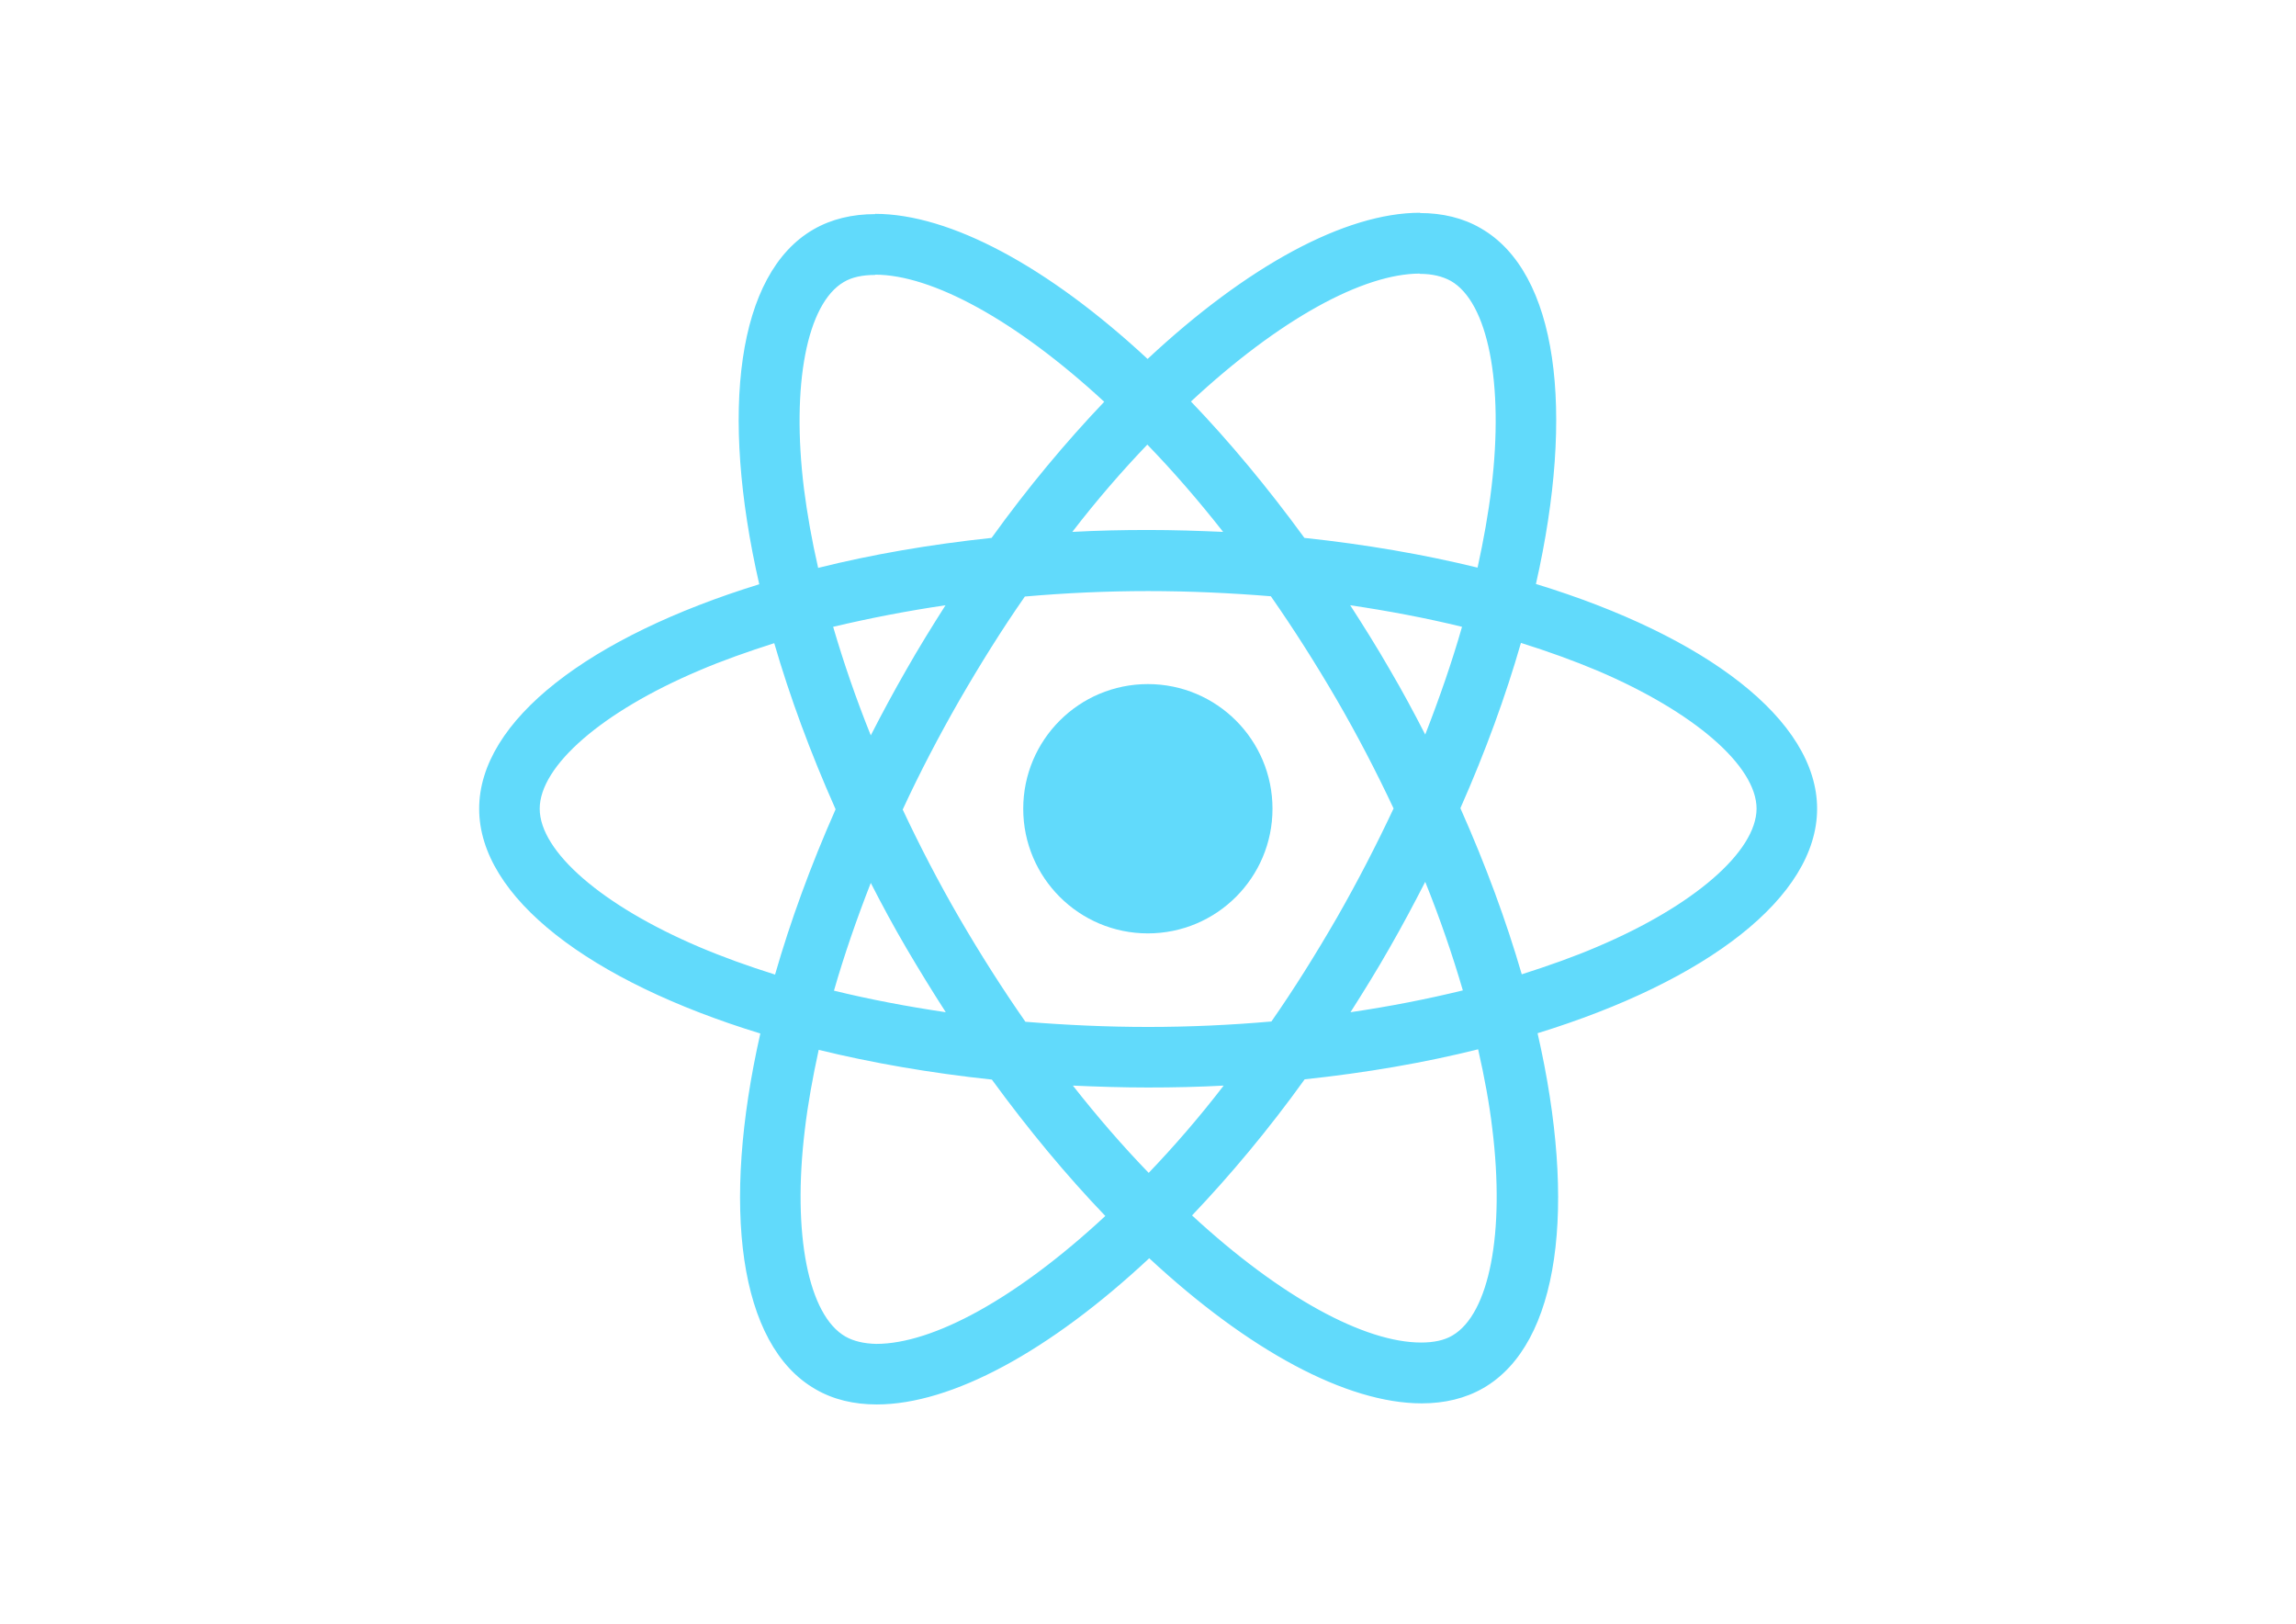
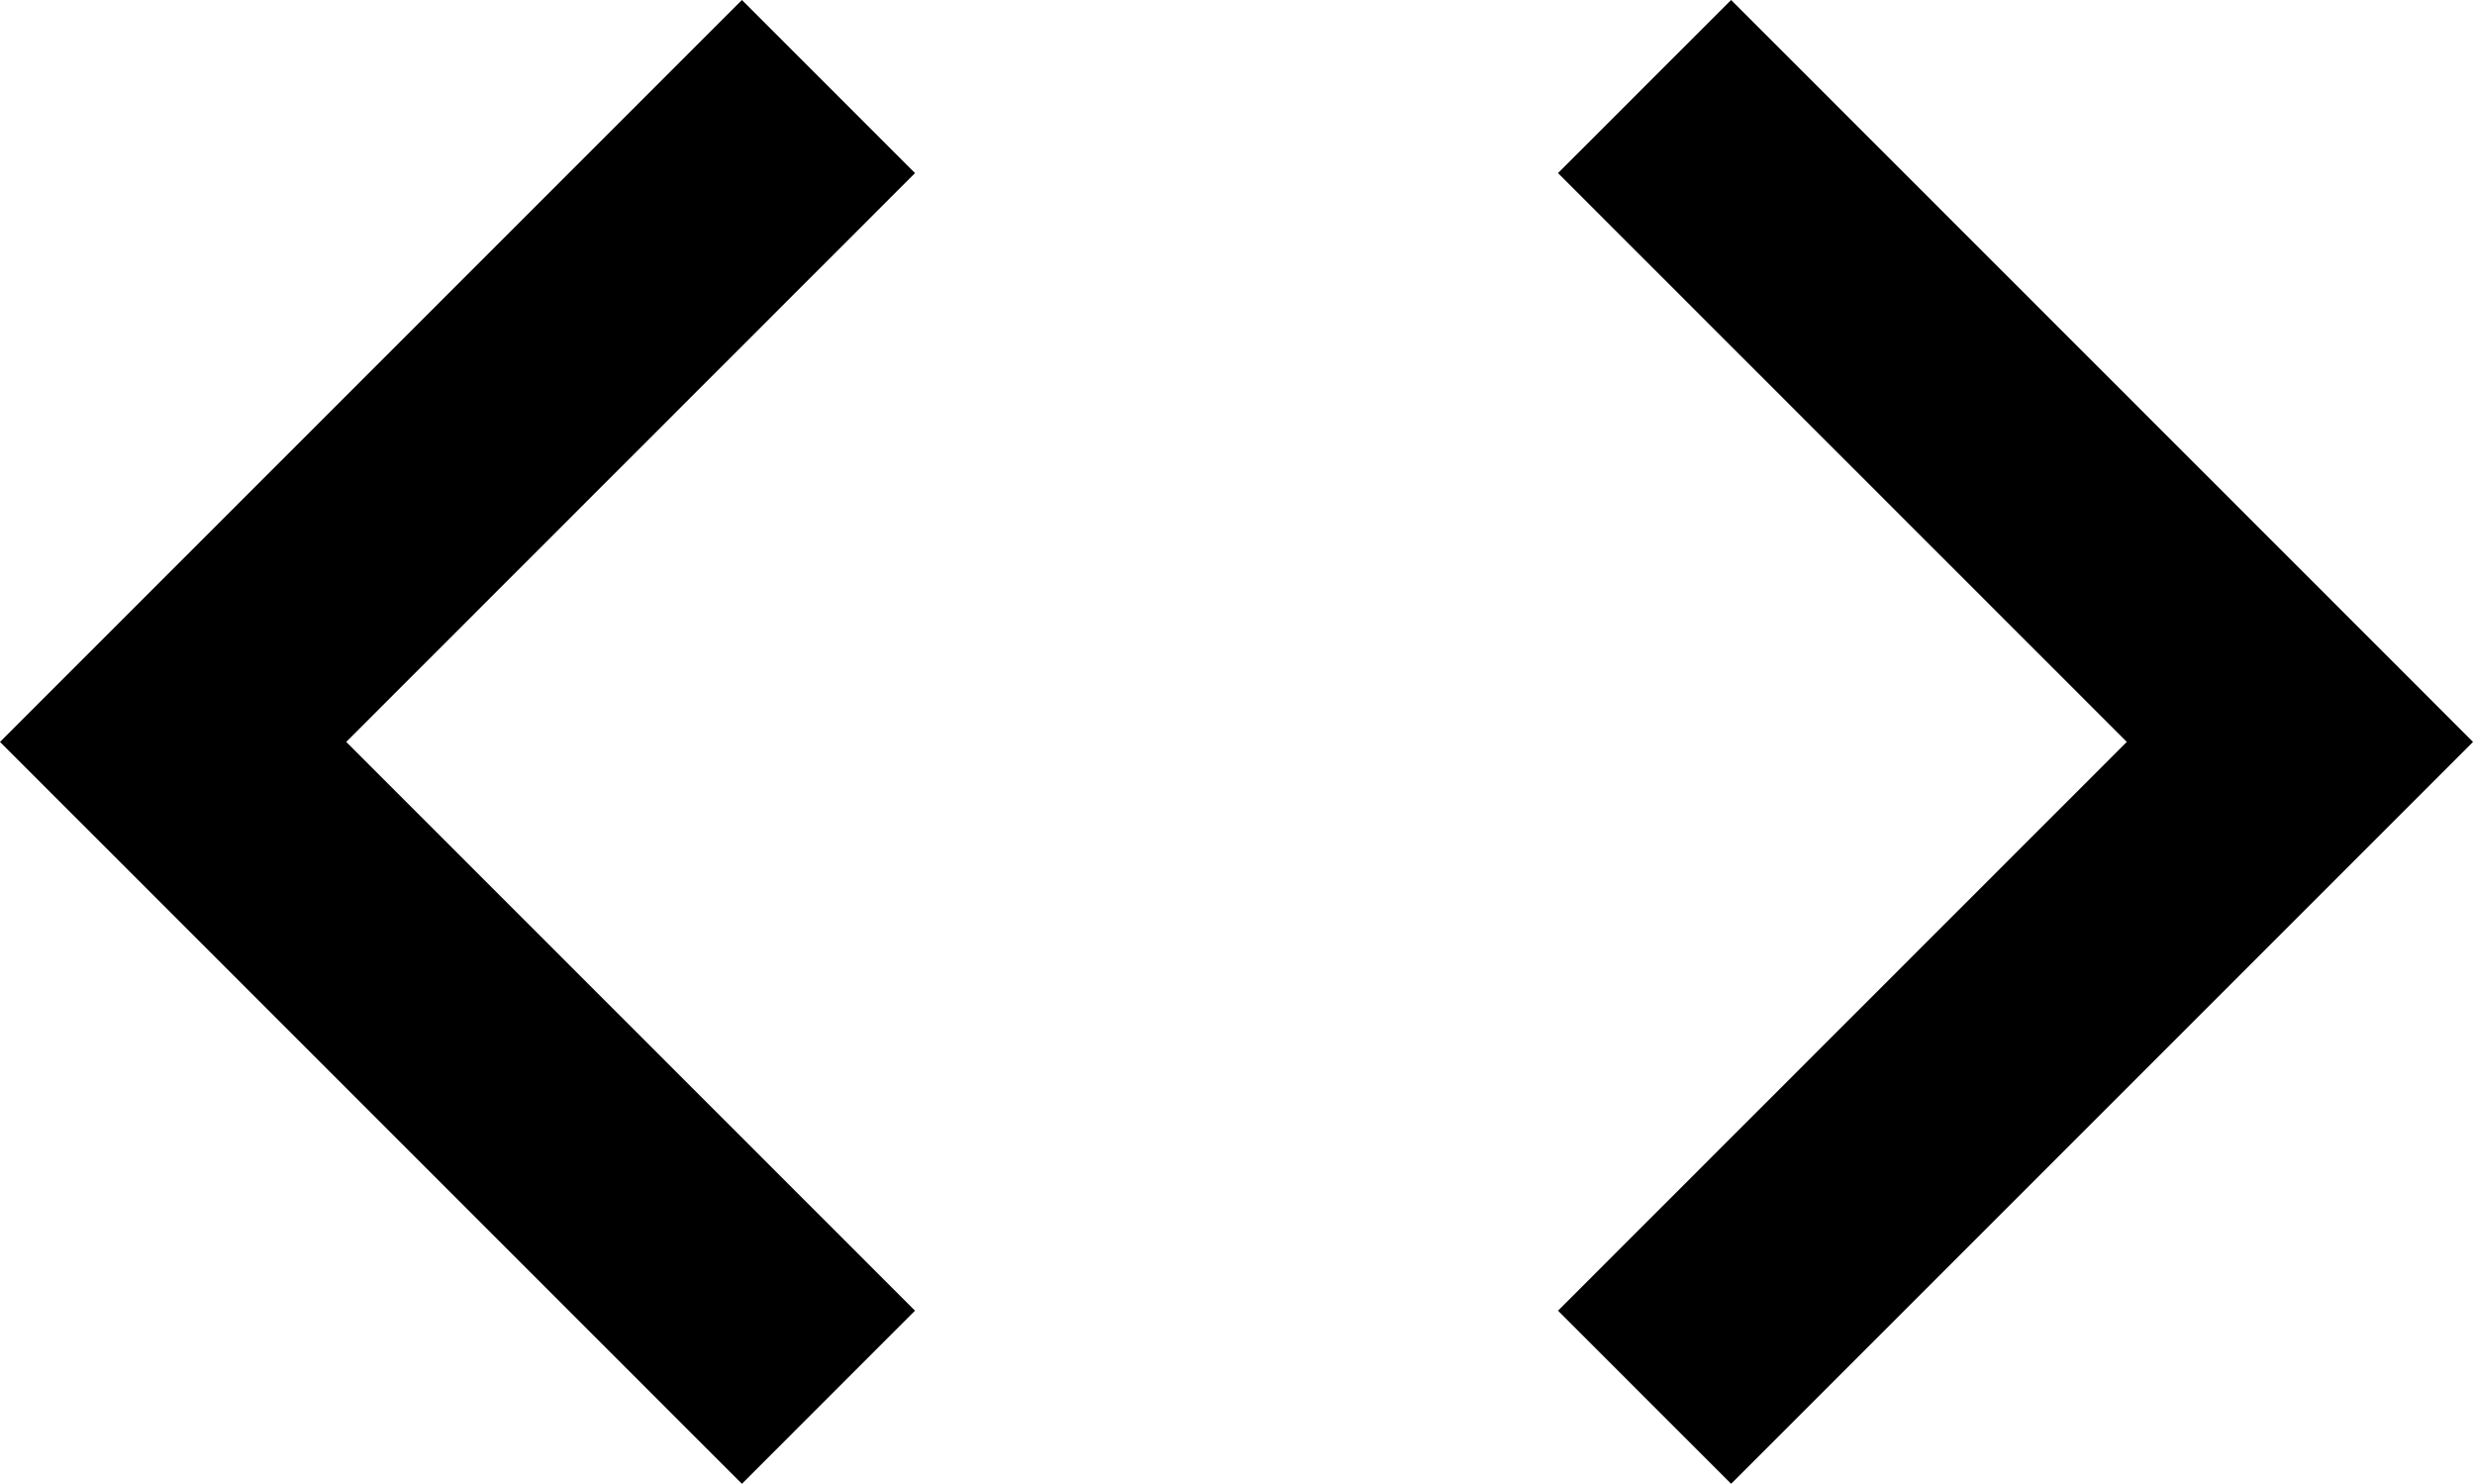
- <svg xmlns="http://www.w3.org/2000/svg" viewBox="0 0 841.9 595.3">
-   <g fill="#61DAFB">
-     <path d="M666.3 296.5c0-32.5-40.7-63.3-103.1-82.4 14.4-63.6 8-114.2-20.2-130.4-6.5-3.8-14.1-5.6-22.4-5.6v22.3c4.6 0 8.3.9 11.4 2.6 13.6 7.8 19.5 37.5 14.9 75.7-1.1 9.4-2.9 19.3-5.1 29.4-19.6-4.8-41-8.5-63.5-10.9-13.5-18.5-27.5-35.3-41.6-50 32.6-30.3 63.2-46.9 84-46.9V78c-27.5 0-63.5 19.6-99.9 53.6-36.4-33.8-72.4-53.2-99.9-53.2v22.3c20.7 0 51.4 16.5 84 46.6-14 14.7-28 31.4-41.3 49.9-22.6 2.4-44 6.1-63.6 11-2.3-10-4-19.7-5.2-29-4.7-38.2 1.1-67.9 14.6-75.8 3-1.8 6.9-2.6 11.5-2.6V78.5c-8.4 0-16 1.8-22.6 5.6-28.1 16.2-34.4 66.7-19.9 130.1-62.2 19.2-102.7 49.9-102.7 82.3 0 32.5 40.7 63.3 103.1 82.4-14.4 63.6-8 114.2 20.2 130.4 6.5 3.8 14.1 5.6 22.5 5.6 27.5 0 63.5-19.6 99.9-53.6 36.4 33.8 72.4 53.2 99.9 53.2 8.4 0 16-1.8 22.6-5.6 28.1-16.2 34.4-66.7 19.9-130.1 62-19.1 102.5-49.9 102.5-82.3zm-130.2-66.7c-3.7 12.9-8.3 26.2-13.5 39.5-4.1-8-8.4-16-13.1-24-4.6-8-9.5-15.8-14.4-23.4 14.2 2.1 27.9 4.7 41 7.9zm-45.8 106.5c-7.8 13.5-15.8 26.3-24.1 38.2-14.9 1.3-30 2-45.2 2-15.1 0-30.2-.7-45-1.9-8.3-11.9-16.4-24.6-24.2-38-7.6-13.1-14.5-26.4-20.8-39.8 6.2-13.4 13.2-26.8 20.7-39.9 7.8-13.5 15.8-26.3 24.1-38.2 14.9-1.3 30-2 45.2-2 15.1 0 30.2.7 45 1.9 8.3 11.9 16.4 24.6 24.2 38 7.6 13.1 14.5 26.4 20.8 39.8-6.3 13.4-13.2 26.8-20.7 39.9zm32.3-13c5.4 13.4 10 26.8 13.8 39.8-13.1 3.2-26.9 5.9-41.2 8 4.9-7.7 9.8-15.6 14.4-23.7 4.6-8 8.9-16.1 13-24.1zM421.2 430c-9.3-9.6-18.6-20.3-27.8-32 9 .4 18.2.7 27.5.7 9.4 0 18.7-.2 27.8-.7-9 11.7-18.3 22.4-27.5 32zm-74.4-58.9c-14.2-2.1-27.9-4.7-41-7.9 3.7-12.9 8.3-26.2 13.5-39.5 4.1 8 8.4 16 13.1 24 4.7 8 9.5 15.8 14.4 23.4zM420.7 163c9.3 9.6 18.6 20.3 27.8 32-9-.4-18.2-.7-27.5-.7-9.4 0-18.7.2-27.8.7 9-11.7 18.3-22.4 27.5-32zm-74 58.9c-4.9 7.7-9.8 15.6-14.4 23.7-4.6 8-8.9 16-13 24-5.4-13.4-10-26.8-13.8-39.8 13.1-3.1 26.9-5.8 41.2-7.9zm-90.5 125.2c-35.4-15.1-58.3-34.9-58.3-50.6 0-15.7 22.9-35.6 58.3-50.6 8.6-3.7 18-7 27.7-10.1 5.7 19.6 13.2 40 22.5 60.9-9.2 20.8-16.6 41.1-22.2 60.6-9.9-3.1-19.3-6.5-28-10.2zM310 490c-13.6-7.8-19.5-37.5-14.9-75.7 1.1-9.4 2.9-19.3 5.1-29.4 19.6 4.8 41 8.5 63.5 10.9 13.5 18.5 27.5 35.3 41.6 50-32.6 30.3-63.2 46.9-84 46.9-4.5-.1-8.3-1-11.3-2.7zm237.2-76.2c4.7 38.2-1.1 67.9-14.6 75.8-3 1.8-6.9 2.6-11.5 2.6-20.7 0-51.4-16.5-84-46.6 14-14.7 28-31.4 41.3-49.9 22.6-2.4 44-6.1 63.6-11 2.3 10.1 4.1 19.8 5.2 29.1zm38.5-66.7c-8.6 3.7-18 7-27.7 10.1-5.7-19.6-13.2-40-22.5-60.9 9.2-20.8 16.6-41.1 22.2-60.6 9.9 3.1 19.3 6.5 28.1 10.2 35.4 15.1 58.3 34.9 58.3 50.6-.1 15.7-23 35.6-58.4 50.6zM320.8 78.4z" />
-     <circle cx="420.9" cy="296.5" r="45.7" />
-     <path d="M520.5 78.1z" />
-   </g>
+ <svg xmlns="http://www.w3.org/2000/svg" width="834px" height="500px" viewBox="0 0 834 500">
+   <path d="M525,441.667 L716.667,250 L525,58.333 L583.333,0 L833.333,250 L583.333,500 L525,441.667 L525,441.667 Z M308.333,441.667 L116.667,250 L308.333,58.333 L250,0 L0,250 L250,500 L308.333,441.667 Z" id="Shape" />
</svg>
